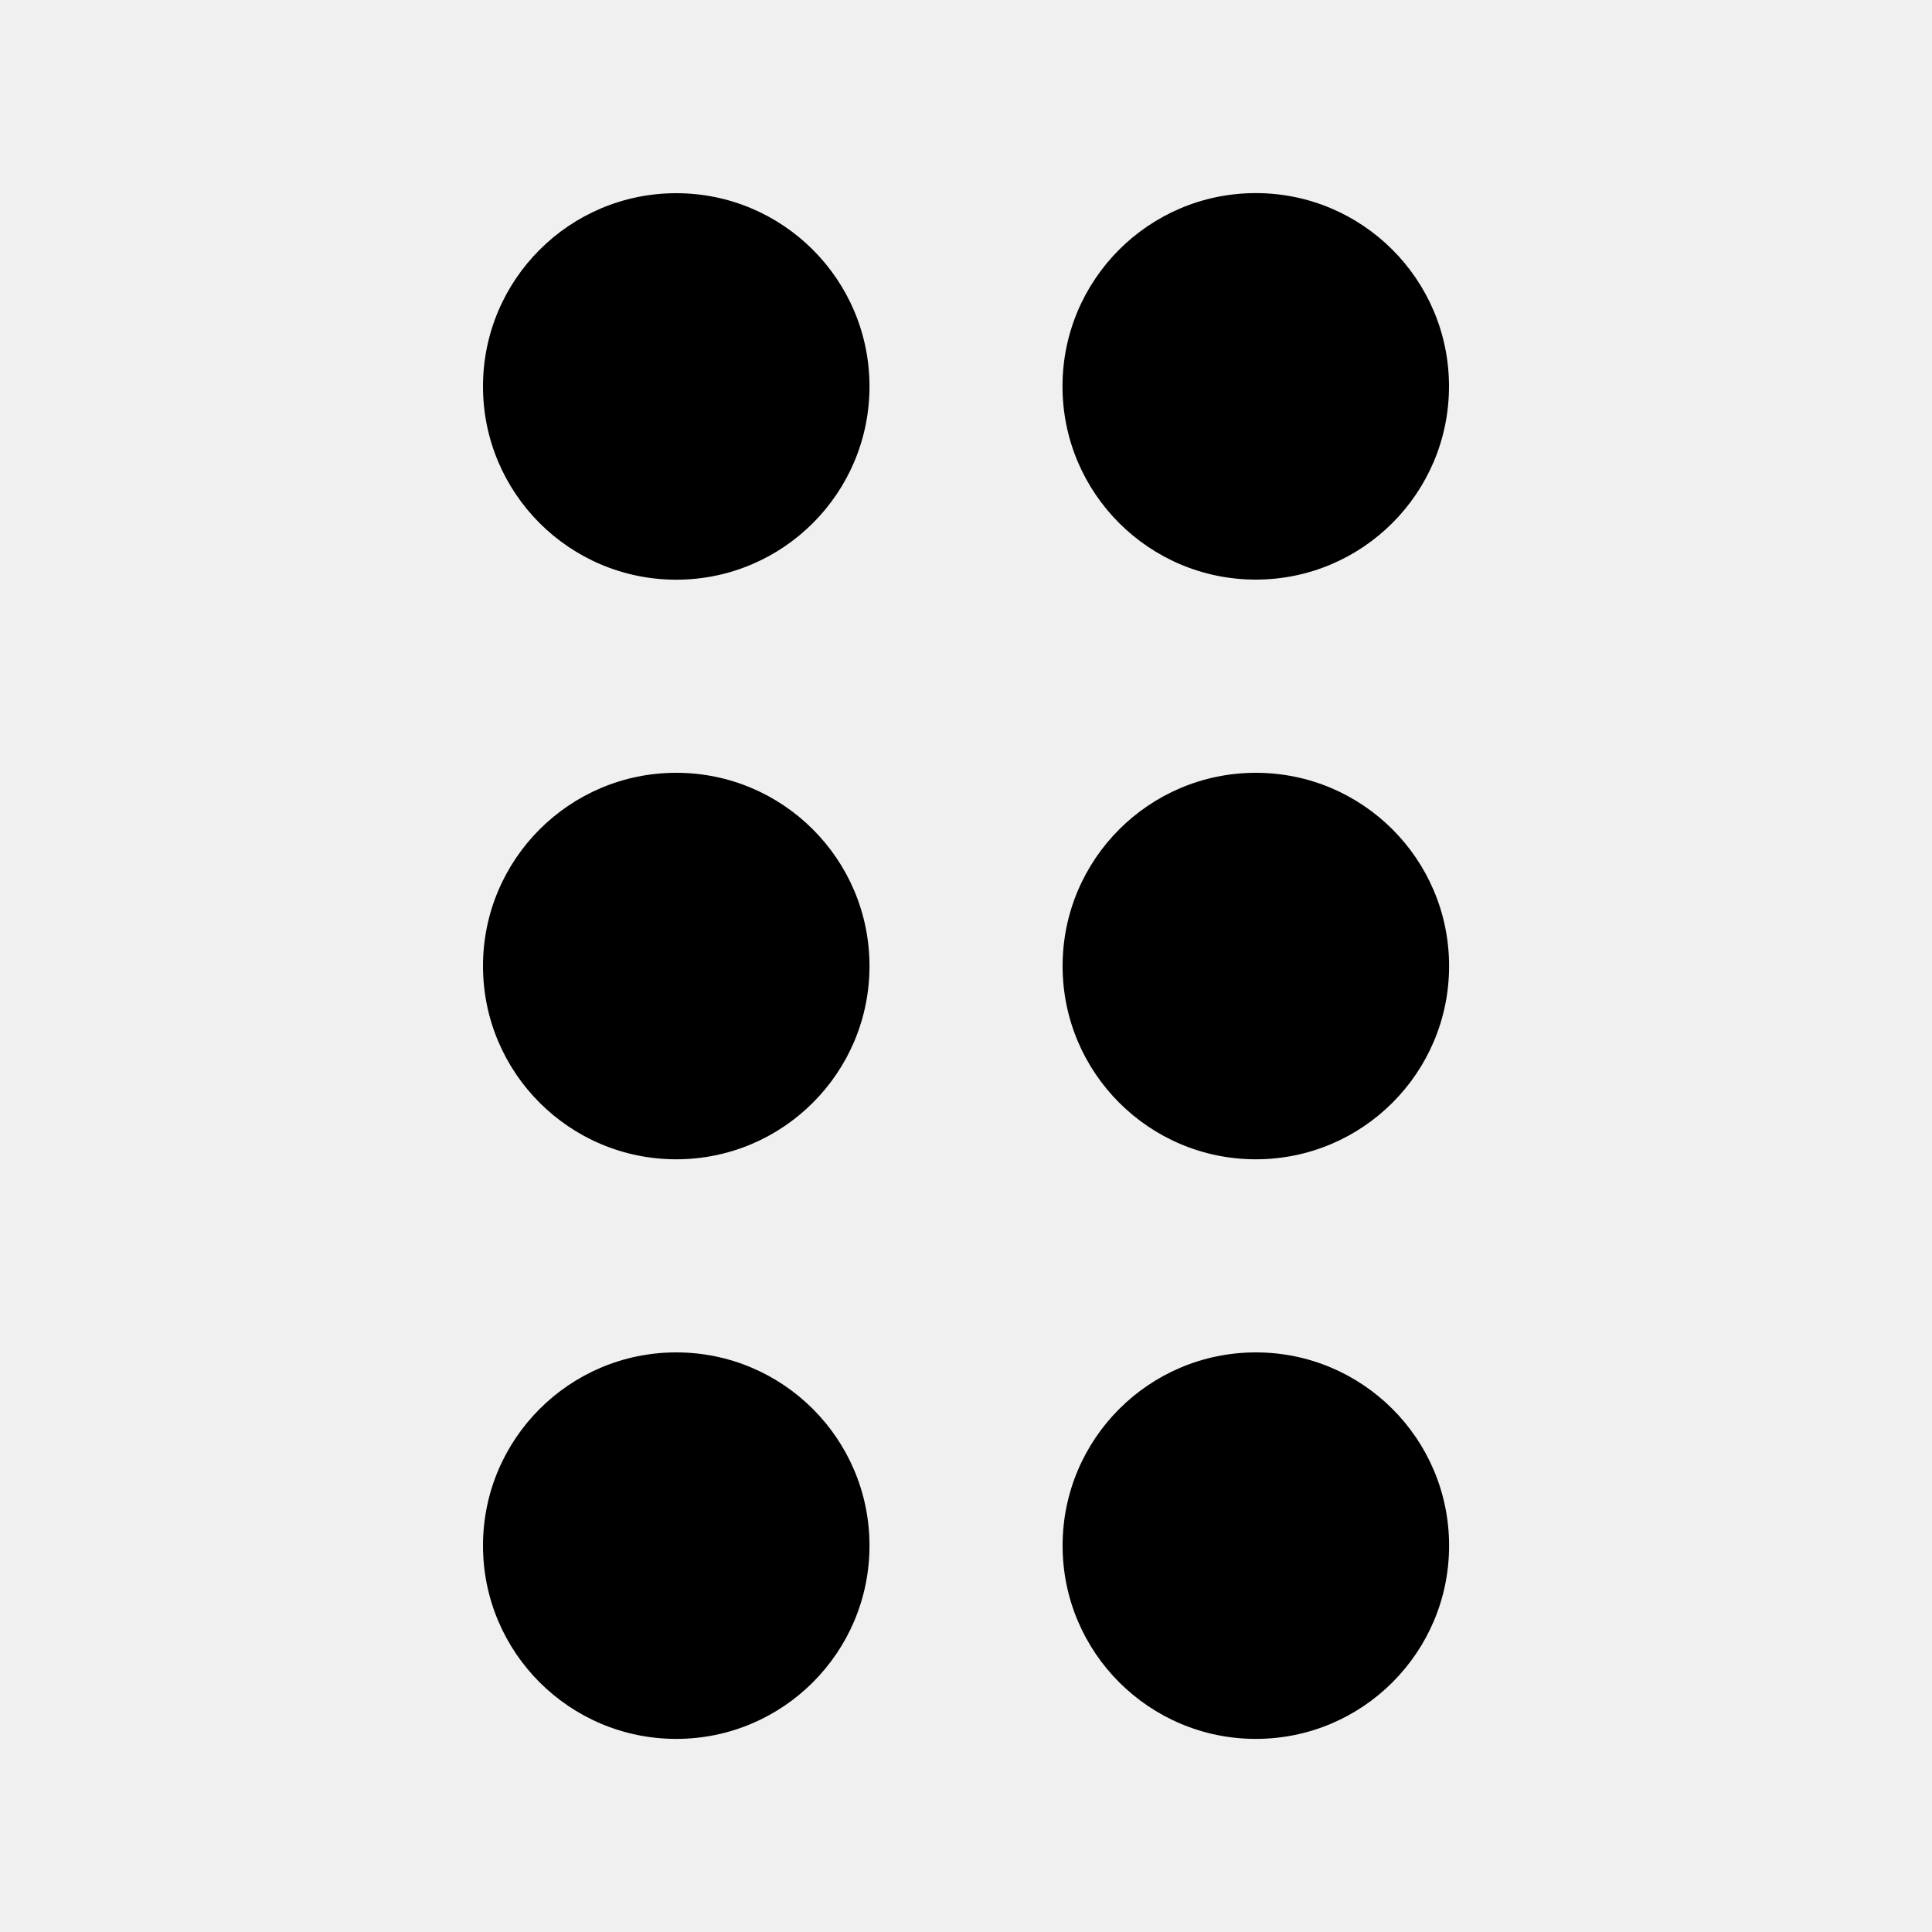
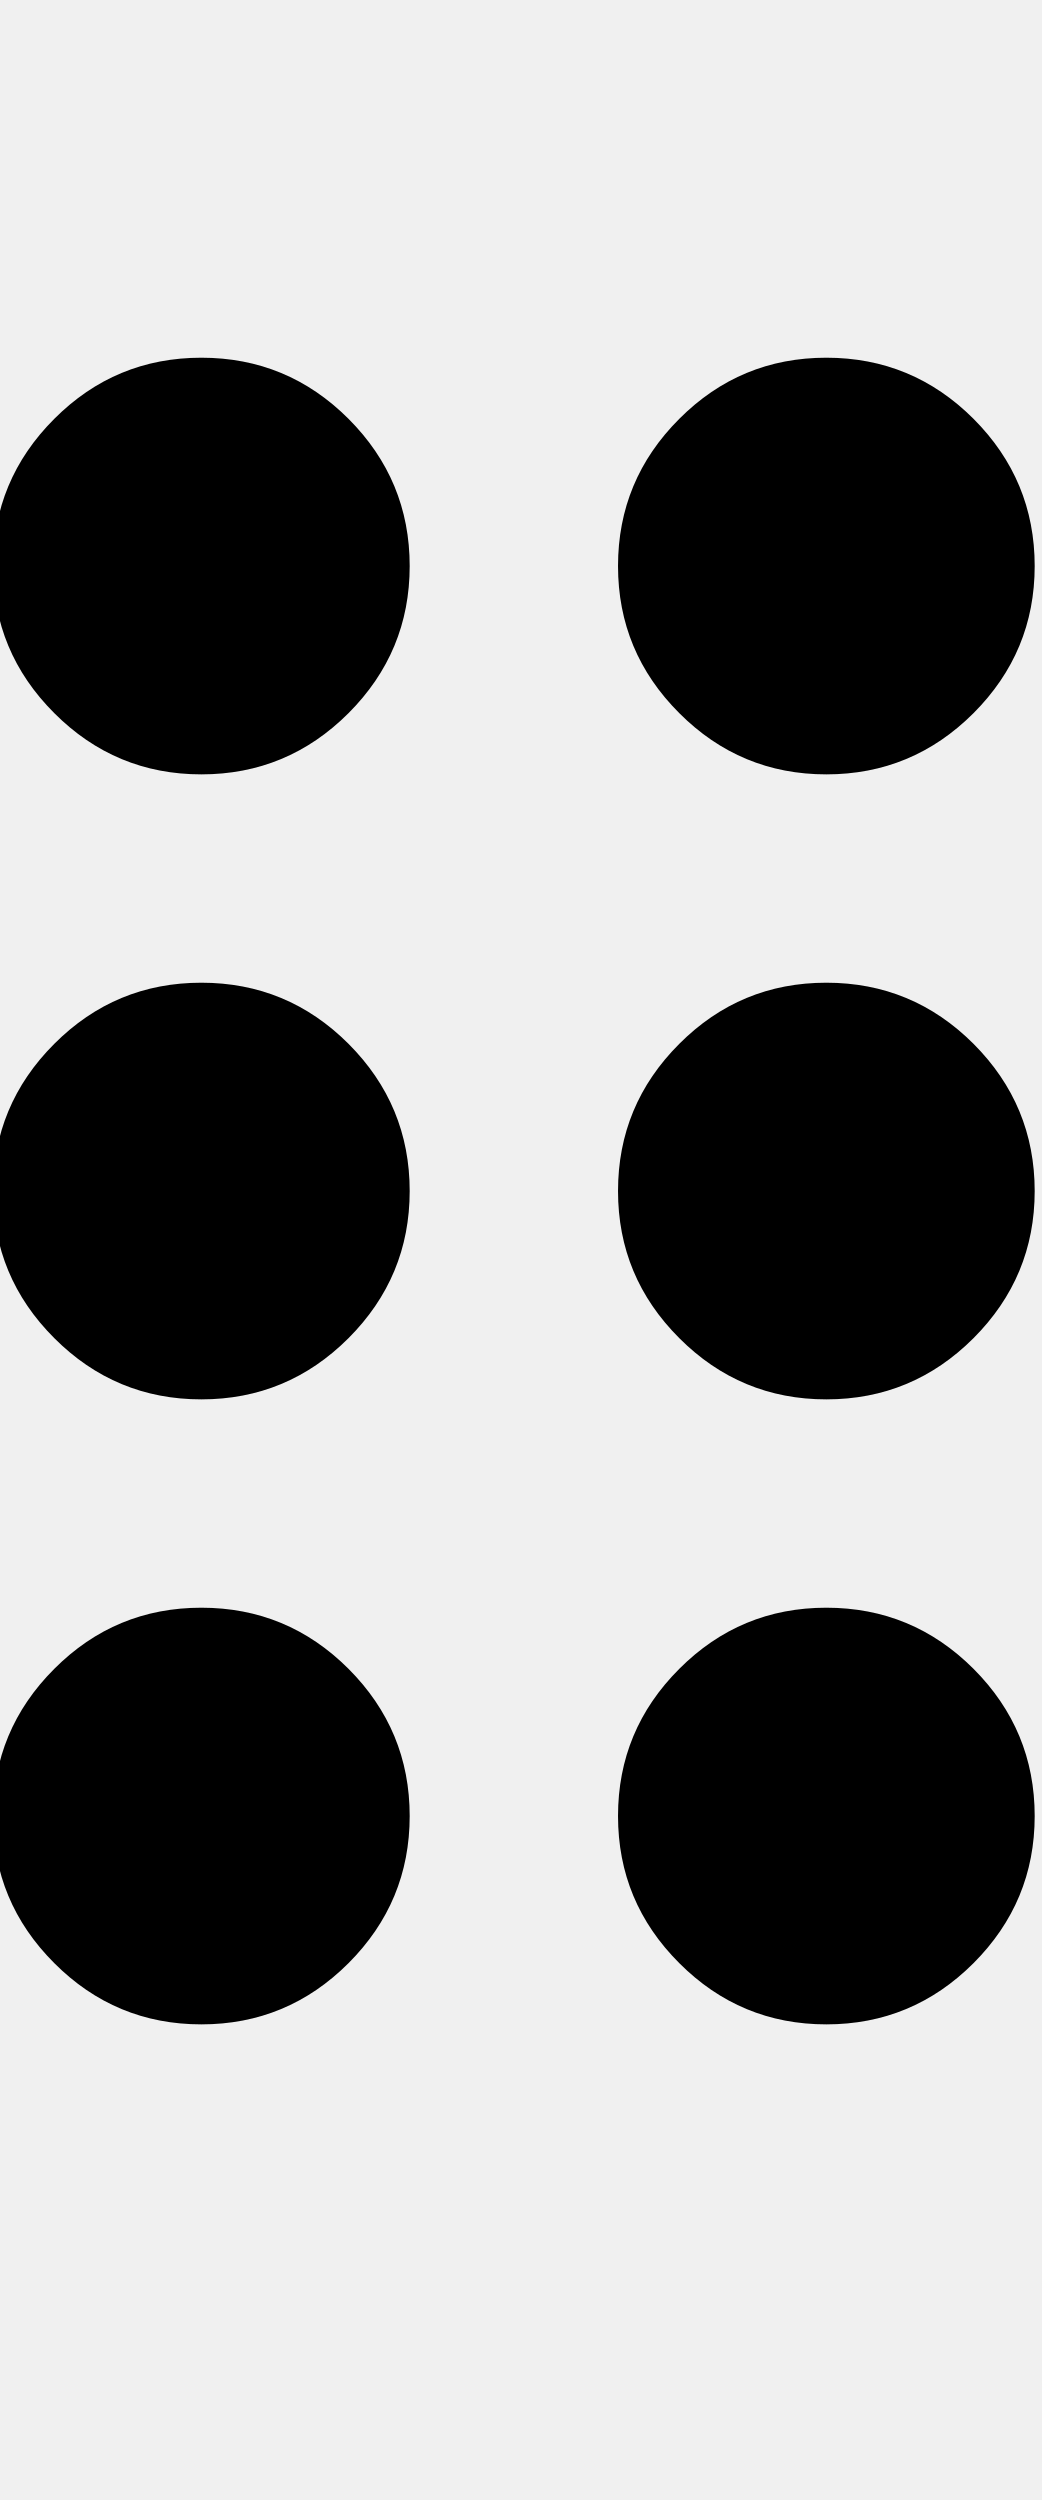
- <svg xmlns="http://www.w3.org/2000/svg" viewBox="0 0 20 20">
-   <path d="M7 2a2 2 0 10.001 4.001A2 2 0 007 2zm0 6a2 2 0 10.001 4.001A2 2 0 007 8zm0 6a2 2 0 10.001 4.001A2 2 0 007 14zm6-8a2 2 0 10-.001-4.001A2 2 0 0013 6zm0 2a2 2 0 10.001 4.001A2 2 0 0013 8zm0 6a2 2 0 10.001 4.001A2 2 0 0013 14z" />
+ <svg xmlns="http://www.w3.org/2000/svg" width="10" height="24" viewBox="0 0 10 24">
+   <g clip-path="url(#clip0_4983_14255)">
+     <path d="M1.933 19.434C1.383 19.434 0.912 19.238 0.521 18.846C0.129 18.454 -0.067 17.984 -0.067 17.434C-0.067 16.884 0.129 16.413 0.521 16.021C0.912 15.629 1.383 15.434 1.933 15.434C2.483 15.434 2.954 15.629 3.346 16.021C3.737 16.413 3.933 16.884 3.933 17.434C3.933 17.984 3.737 18.454 3.346 18.846C2.954 19.238 2.483 19.434 1.933 19.434ZM7.933 19.434C7.383 19.434 6.912 19.238 6.521 18.846C6.129 18.454 5.933 17.984 5.933 17.434C5.933 16.884 6.129 16.413 6.521 16.021C6.912 15.629 7.383 15.434 7.933 15.434C8.483 15.434 8.954 15.629 9.346 16.021C9.737 16.413 9.933 16.884 9.933 17.434C9.933 17.984 9.737 18.454 9.346 18.846C8.954 19.238 8.483 19.434 7.933 19.434ZM1.933 13.434C1.383 13.434 0.912 13.238 0.521 12.846C0.129 12.454 -0.067 11.984 -0.067 11.434C-0.067 10.884 0.129 10.413 0.521 10.021C0.912 9.629 1.383 9.434 1.933 9.434C2.483 9.434 2.954 9.629 3.346 10.021C3.737 10.413 3.933 10.884 3.933 11.434C3.933 11.984 3.737 12.454 3.346 12.846C2.954 13.238 2.483 13.434 1.933 13.434ZM7.933 13.434C7.383 13.434 6.912 13.238 6.521 12.846C6.129 12.454 5.933 11.984 5.933 11.434C5.933 10.884 6.129 10.413 6.521 10.021C6.912 9.629 7.383 9.434 7.933 9.434C8.483 9.434 8.954 9.629 9.346 10.021C9.737 10.413 9.933 10.884 9.933 11.434C9.933 11.984 9.737 12.454 9.346 12.846C8.954 13.238 8.483 13.434 7.933 13.434ZM1.933 7.434C1.383 7.434 0.912 7.238 0.521 6.846C0.129 6.454 -0.067 5.984 -0.067 5.434C-0.067 4.884 0.129 4.413 0.521 4.021C0.912 3.629 1.383 3.434 1.933 3.434C2.483 3.434 2.954 3.629 3.346 4.021C3.737 4.413 3.933 4.884 3.933 5.434C3.933 5.984 3.737 6.454 3.346 6.846C2.954 7.238 2.483 7.434 1.933 7.434ZM7.933 7.434C7.383 7.434 6.912 7.238 6.521 6.846C6.129 6.454 5.933 5.984 5.933 5.434C5.933 4.884 6.129 4.413 6.521 4.021C6.912 3.629 7.383 3.434 7.933 3.434C8.483 3.434 8.954 3.629 9.346 4.021C9.737 4.413 9.933 4.884 9.933 5.434C9.933 5.984 9.737 6.454 9.346 6.846C8.954 7.238 8.483 7.434 7.933 7.434Z" />
+   </g>
+   <defs>
+     <clipPath id="clip0_4983_14255">
+       <rect width="10" height="24" fill="white" />
+     </clipPath>
+   </defs>
</svg>
